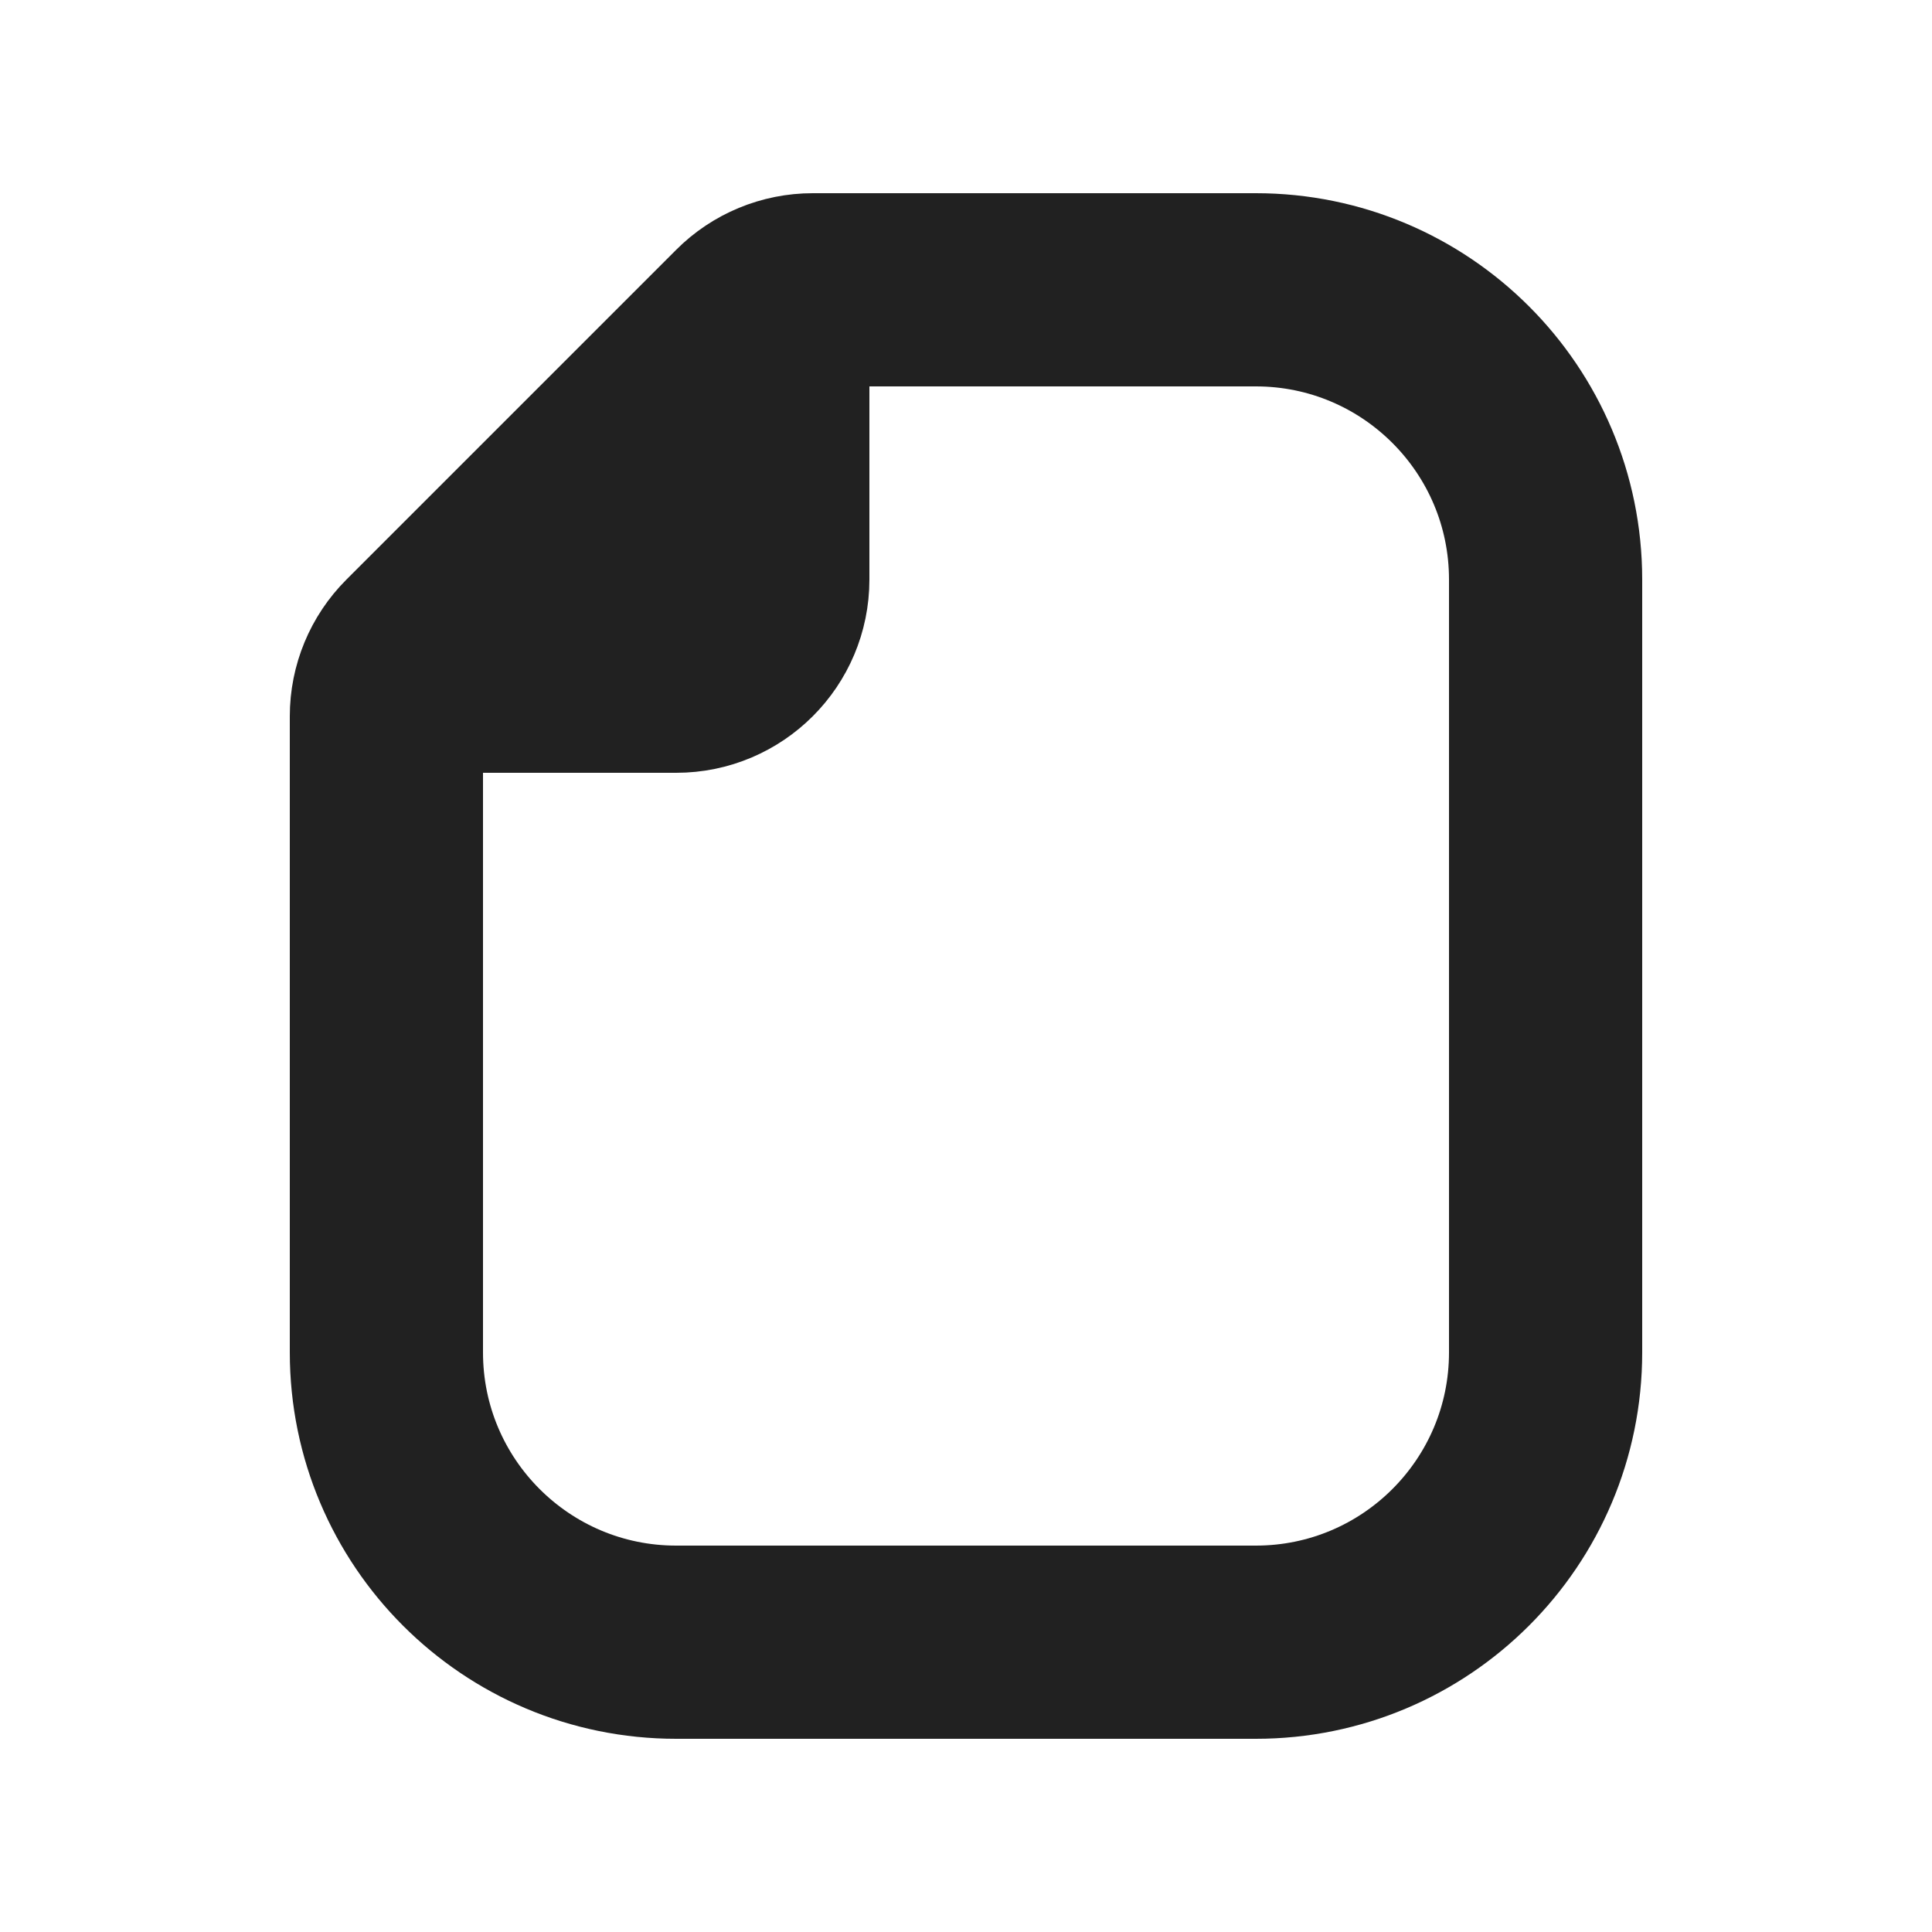
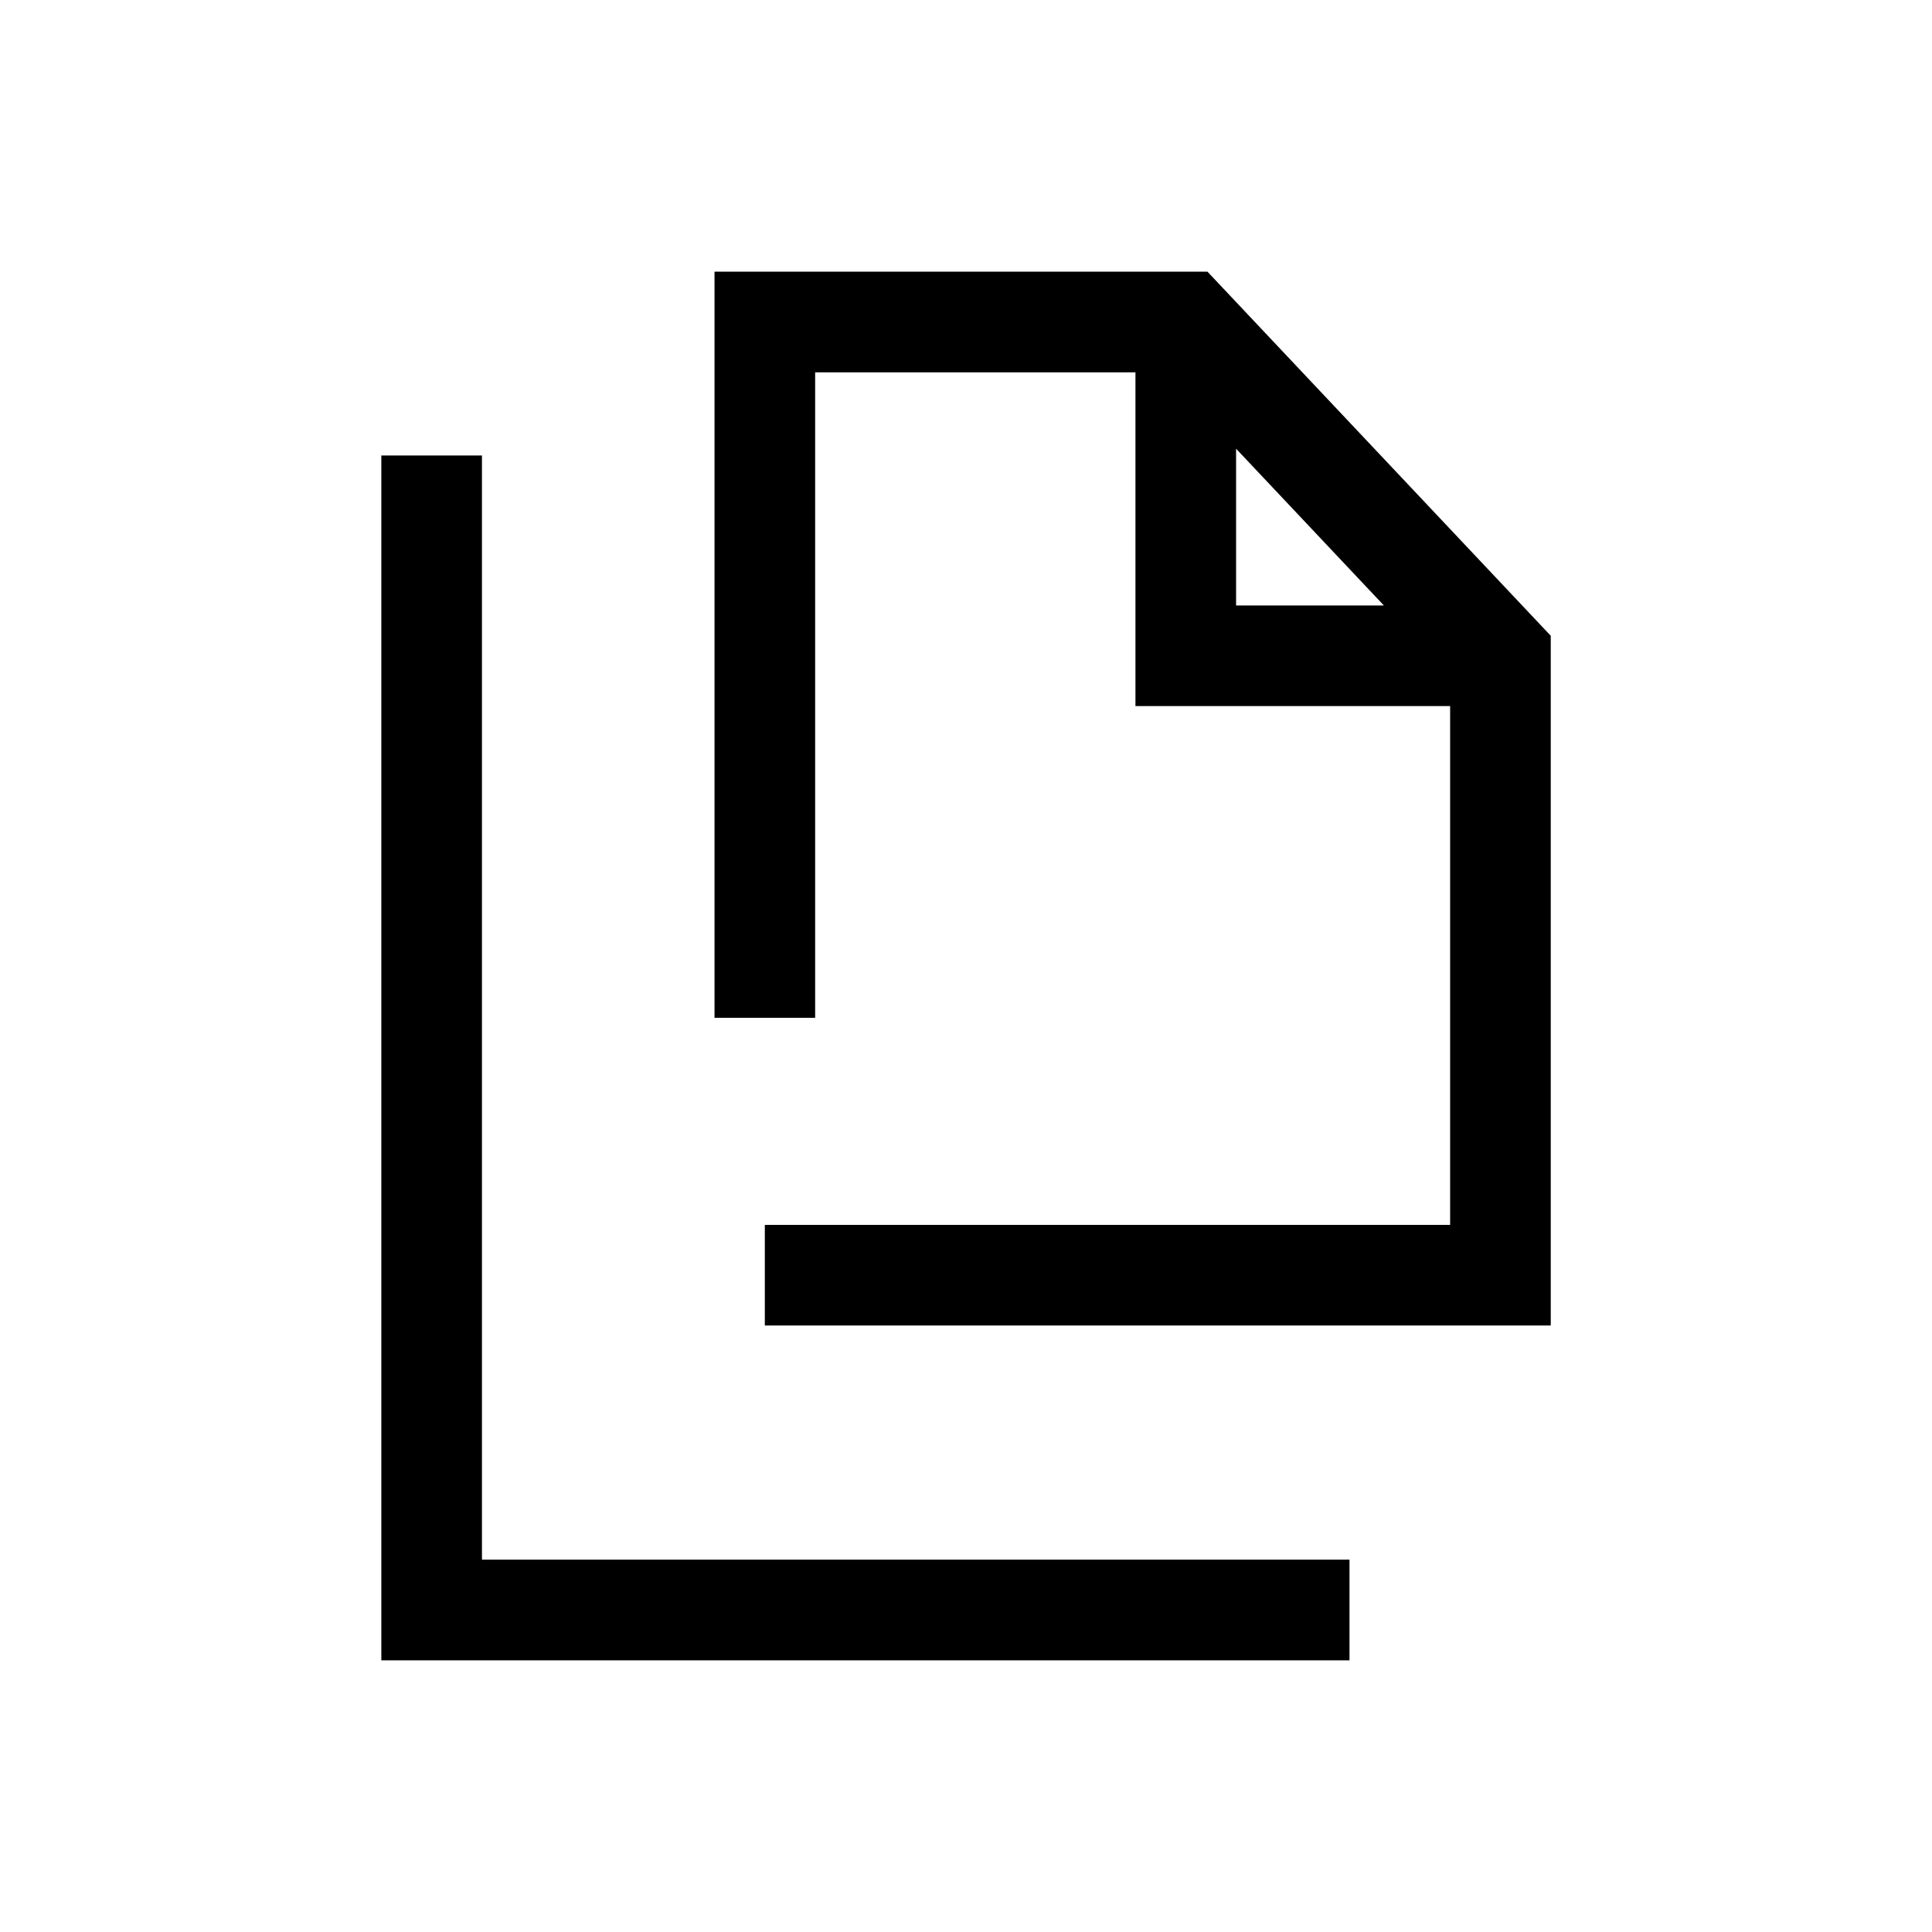
- <svg xmlns="http://www.w3.org/2000/svg" height="20" width="20" viewBox="0 0 20 20">
-   <g fill="#212121" class="nc-icon-wrapper">
-     <path d="m4,7h3c.552,0,1-.448,1-1v-3" fill="#212121" stroke="#212121" stroke-linejoin="round" stroke-width="2" data-color="color-2" />
-     <path d="m16,14v-8c0-1.657-1.343-3-3-3h-4.586c-.265,0-.52.105-.707.293l-3.414,3.414c-.188.188-.293.442-.293.707v6.586c0,1.657,1.343,3,3,3h6c1.657,0,3-1.343,3-3Z" fill="none" stroke="#212121" stroke-linecap="round" stroke-linejoin="round" stroke-width="2" />
-   </g>
+ <svg xmlns="http://www.w3.org/2000/svg" width="24" height="24" viewBox="0 0 24 24" fill="none">
+   <path d="M9.501 15.841H18.639V8.146L14.73 4H9.501V12.644M14.73 4V8.146H18.639M5.362 5.658V20H16.764" stroke-width="1.25" stroke="black" />
</svg>
